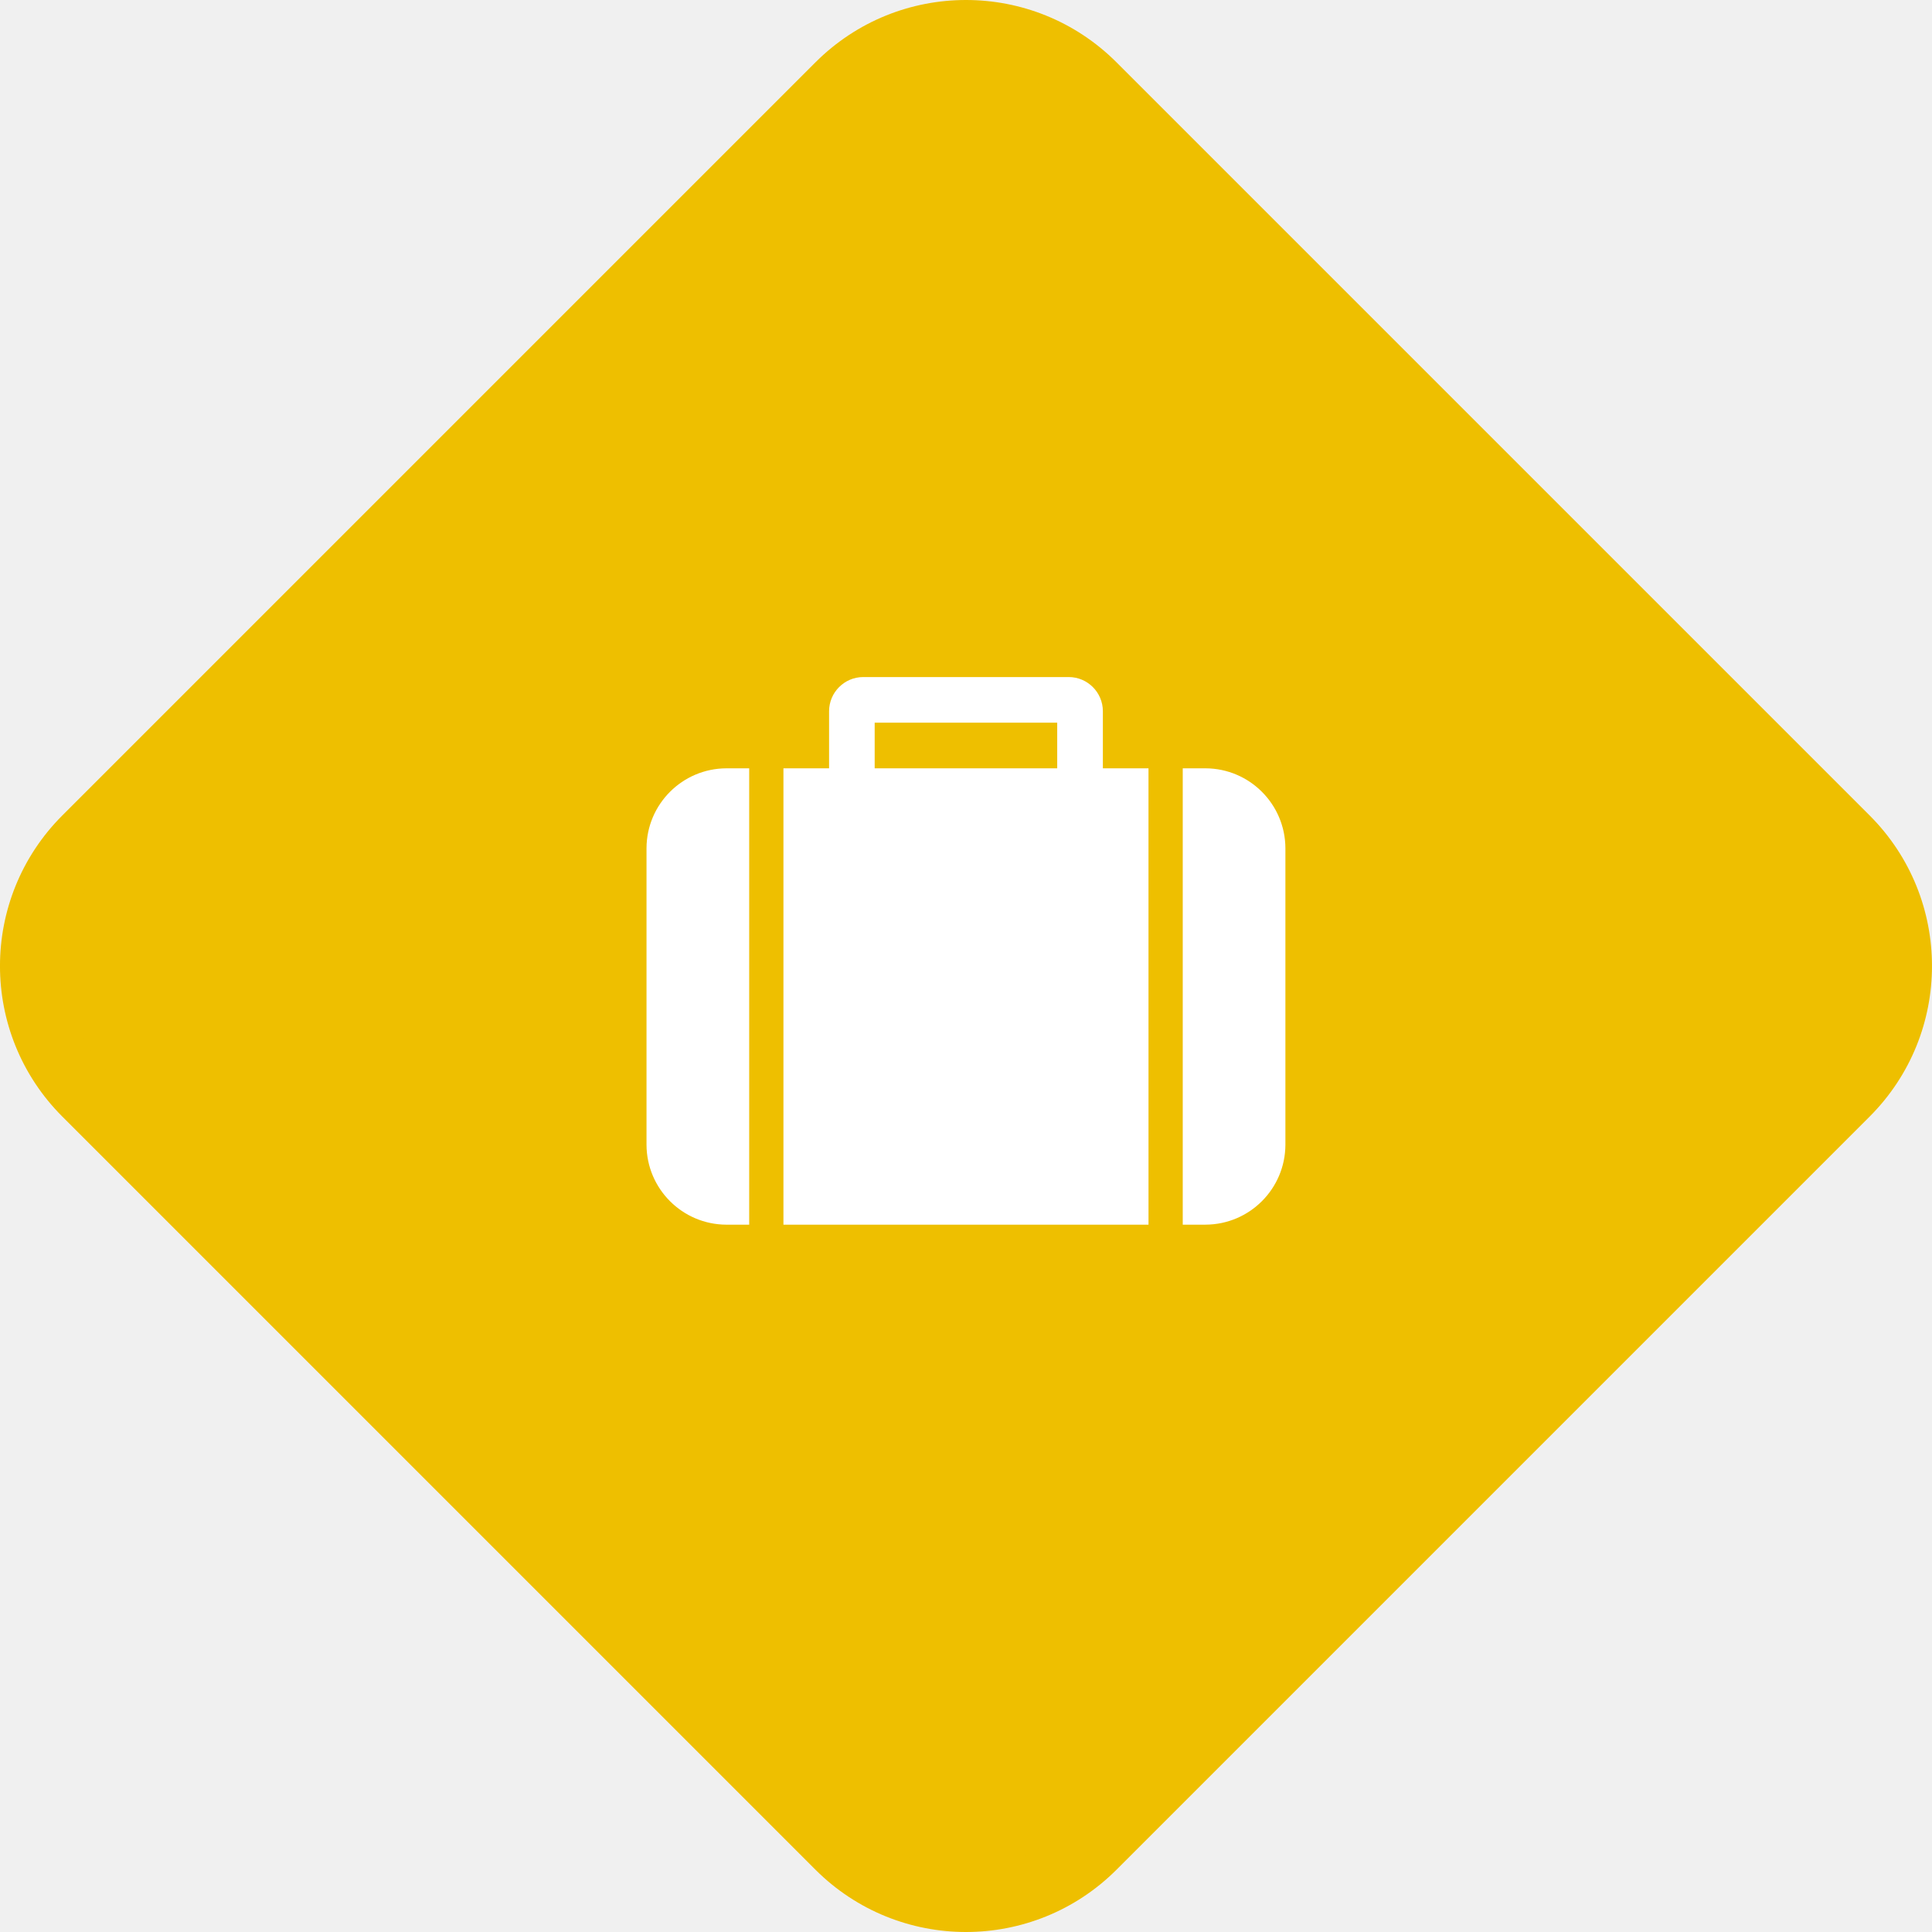
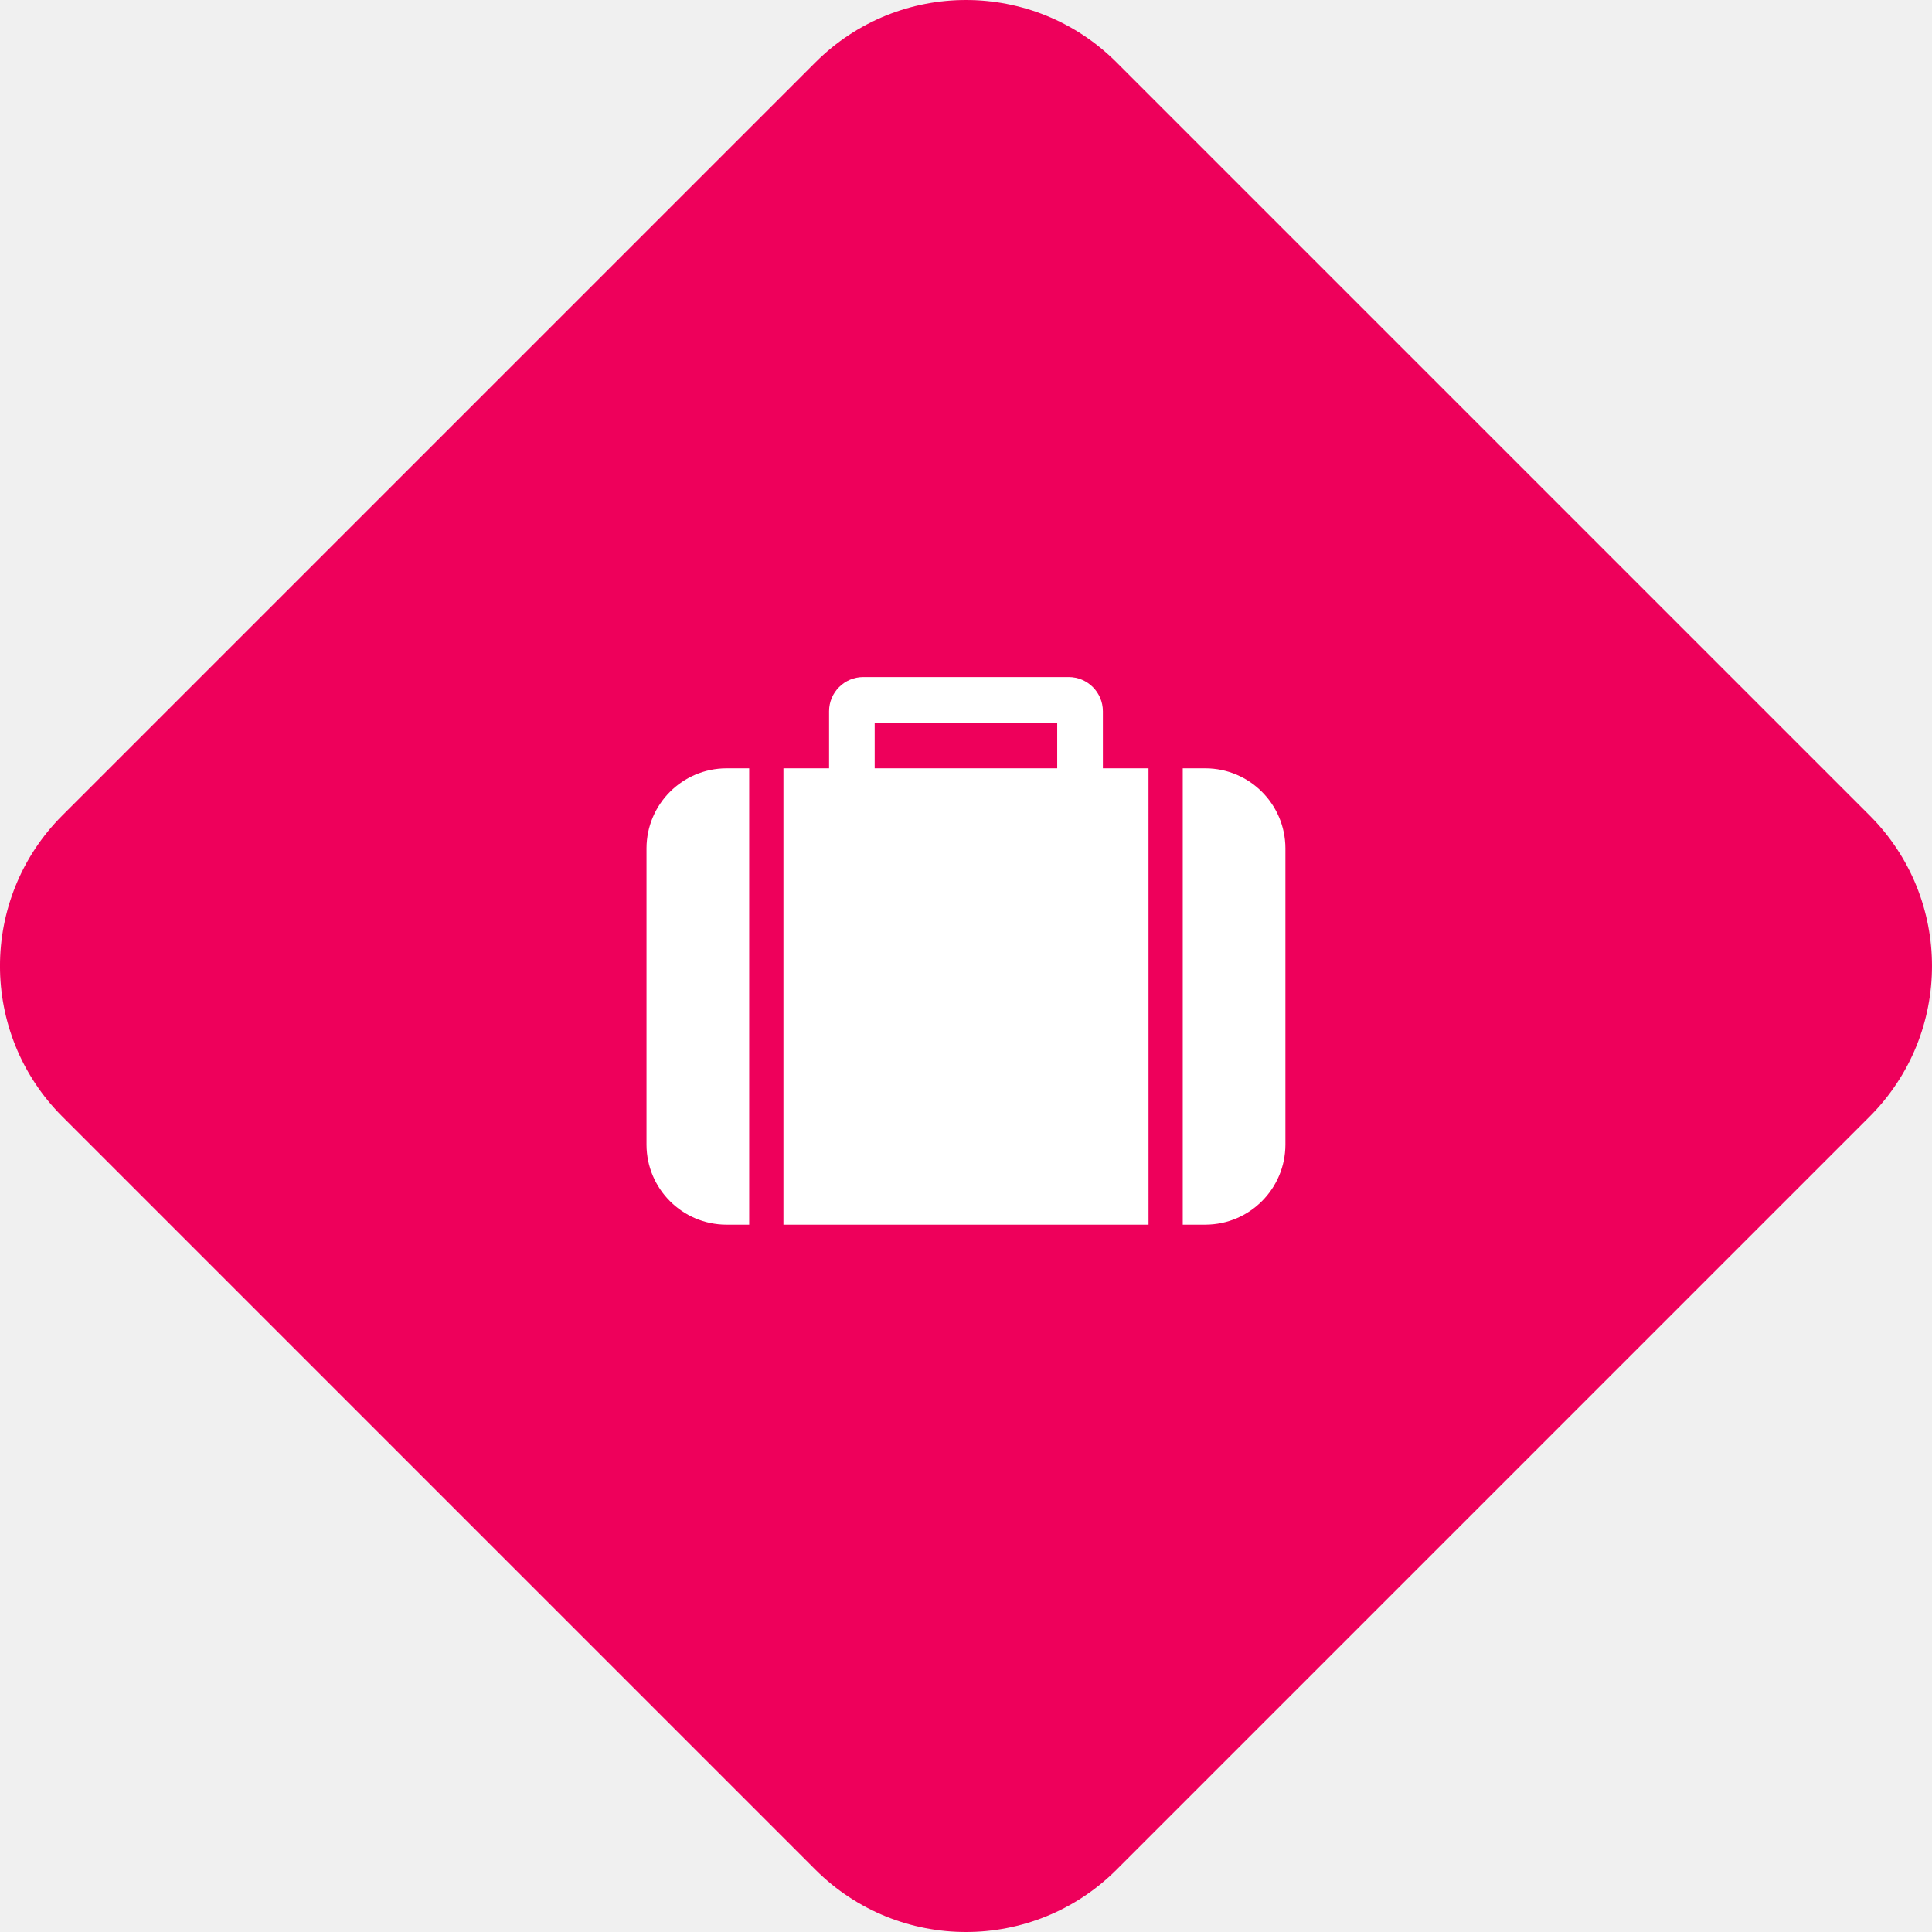
<svg xmlns="http://www.w3.org/2000/svg" width="90.711" height="90.711" viewBox="0 0 90.711 90.711">
  <g id="icon" transform="translate(-914.645 -2312.643)">
-     <g id="bg" fill="#eebf00" stroke-linejoin="round">
+     <g id="bg" fill="#ee005b" stroke-linejoin="round">
      <path d="M 960 2401.854 C 957.729 2401.854 955.595 2400.97 953.99 2399.365 L 918.634 2364.009 C 917.029 2362.404 916.145 2360.269 916.145 2357.999 C 916.145 2355.728 917.029 2353.594 918.634 2351.989 L 953.99 2316.633 C 955.595 2315.027 957.73 2314.143 960 2314.143 C 962.27 2314.143 964.405 2315.027 966.01 2316.633 L 1001.366 2351.988 C 1002.971 2353.594 1003.855 2355.728 1003.855 2357.999 C 1003.855 2360.269 1002.971 2362.404 1001.366 2364.009 L 966.01 2399.365 C 964.405 2400.97 962.27 2401.854 960 2401.854 Z" stroke="none" />
-       <path d="M 960 2315.643 C 958.13 2315.643 956.372 2316.371 955.05 2317.694 L 919.695 2353.049 C 918.373 2354.371 917.645 2356.129 917.645 2357.999 C 917.645 2359.869 918.373 2361.626 919.695 2362.948 L 955.05 2398.304 C 956.372 2399.626 958.13 2400.354 960 2400.354 C 961.87 2400.354 963.628 2399.626 964.95 2398.304 L 1000.305 2362.948 C 1001.627 2361.626 1002.355 2359.869 1002.355 2357.999 C 1002.355 2356.129 1001.627 2354.371 1000.305 2353.049 L 964.95 2317.694 C 963.627 2316.371 961.87 2315.643 960 2315.643 M 960 2312.643 C 962.559 2312.643 965.118 2313.62 967.071 2315.573 L 1002.426 2350.928 C 1006.332 2354.833 1006.332 2361.165 1002.426 2365.07 L 967.071 2400.426 C 965.118 2402.378 962.559 2403.354 960 2403.354 C 957.441 2403.354 954.882 2402.378 952.929 2400.426 L 917.573 2365.07 C 913.668 2361.165 913.668 2354.833 917.573 2350.928 L 952.929 2315.573 C 954.882 2313.62 957.441 2312.643 960 2312.643 Z" stroke="none" fill="#eebf00" />
+       <path d="M 960 2315.643 C 958.13 2315.643 956.372 2316.371 955.05 2317.694 L 919.695 2353.049 C 918.373 2354.371 917.645 2356.129 917.645 2357.999 C 917.645 2359.869 918.373 2361.626 919.695 2362.948 L 955.05 2398.304 C 956.372 2399.626 958.13 2400.354 960 2400.354 C 961.87 2400.354 963.628 2399.626 964.95 2398.304 L 1000.305 2362.948 C 1001.627 2361.626 1002.355 2359.869 1002.355 2357.999 C 1002.355 2356.129 1001.627 2354.371 1000.305 2353.049 L 964.95 2317.694 C 963.627 2316.371 961.87 2315.643 960 2315.643 M 960 2312.643 C 962.559 2312.643 965.118 2313.62 967.071 2315.573 L 1002.426 2350.928 C 1006.332 2354.833 1006.332 2361.165 1002.426 2365.07 L 967.071 2400.426 C 965.118 2402.378 962.559 2403.354 960 2403.354 C 957.441 2403.354 954.882 2402.378 952.929 2400.426 L 917.573 2365.07 C 913.668 2361.165 913.668 2354.833 917.573 2350.928 L 952.929 2315.573 C 954.882 2313.62 957.441 2312.643 960 2312.643 Z" stroke="none" fill="#ee005b" />
    </g>
    <path id="_" data-name=" " d="M955.713,2348.717v-2.143h8.57v2.143Zm-5.892,0H948.75a3.765,3.765,0,0,0-3.75,3.75v13.927a3.765,3.765,0,0,0,3.75,3.75h1.071Zm18.748,0h-2.142v-2.678a1.607,1.607,0,0,0-1.607-1.607h-9.641a1.607,1.607,0,0,0-1.607,1.607v2.678h-2.143v21.426h17.141Zm6.428,3.75a3.765,3.765,0,0,0-3.749-3.75h-1.071v21.426h1.071a3.765,3.765,0,0,0,3.749-3.75Z" fill="#fff" />
  </g>
</svg>
